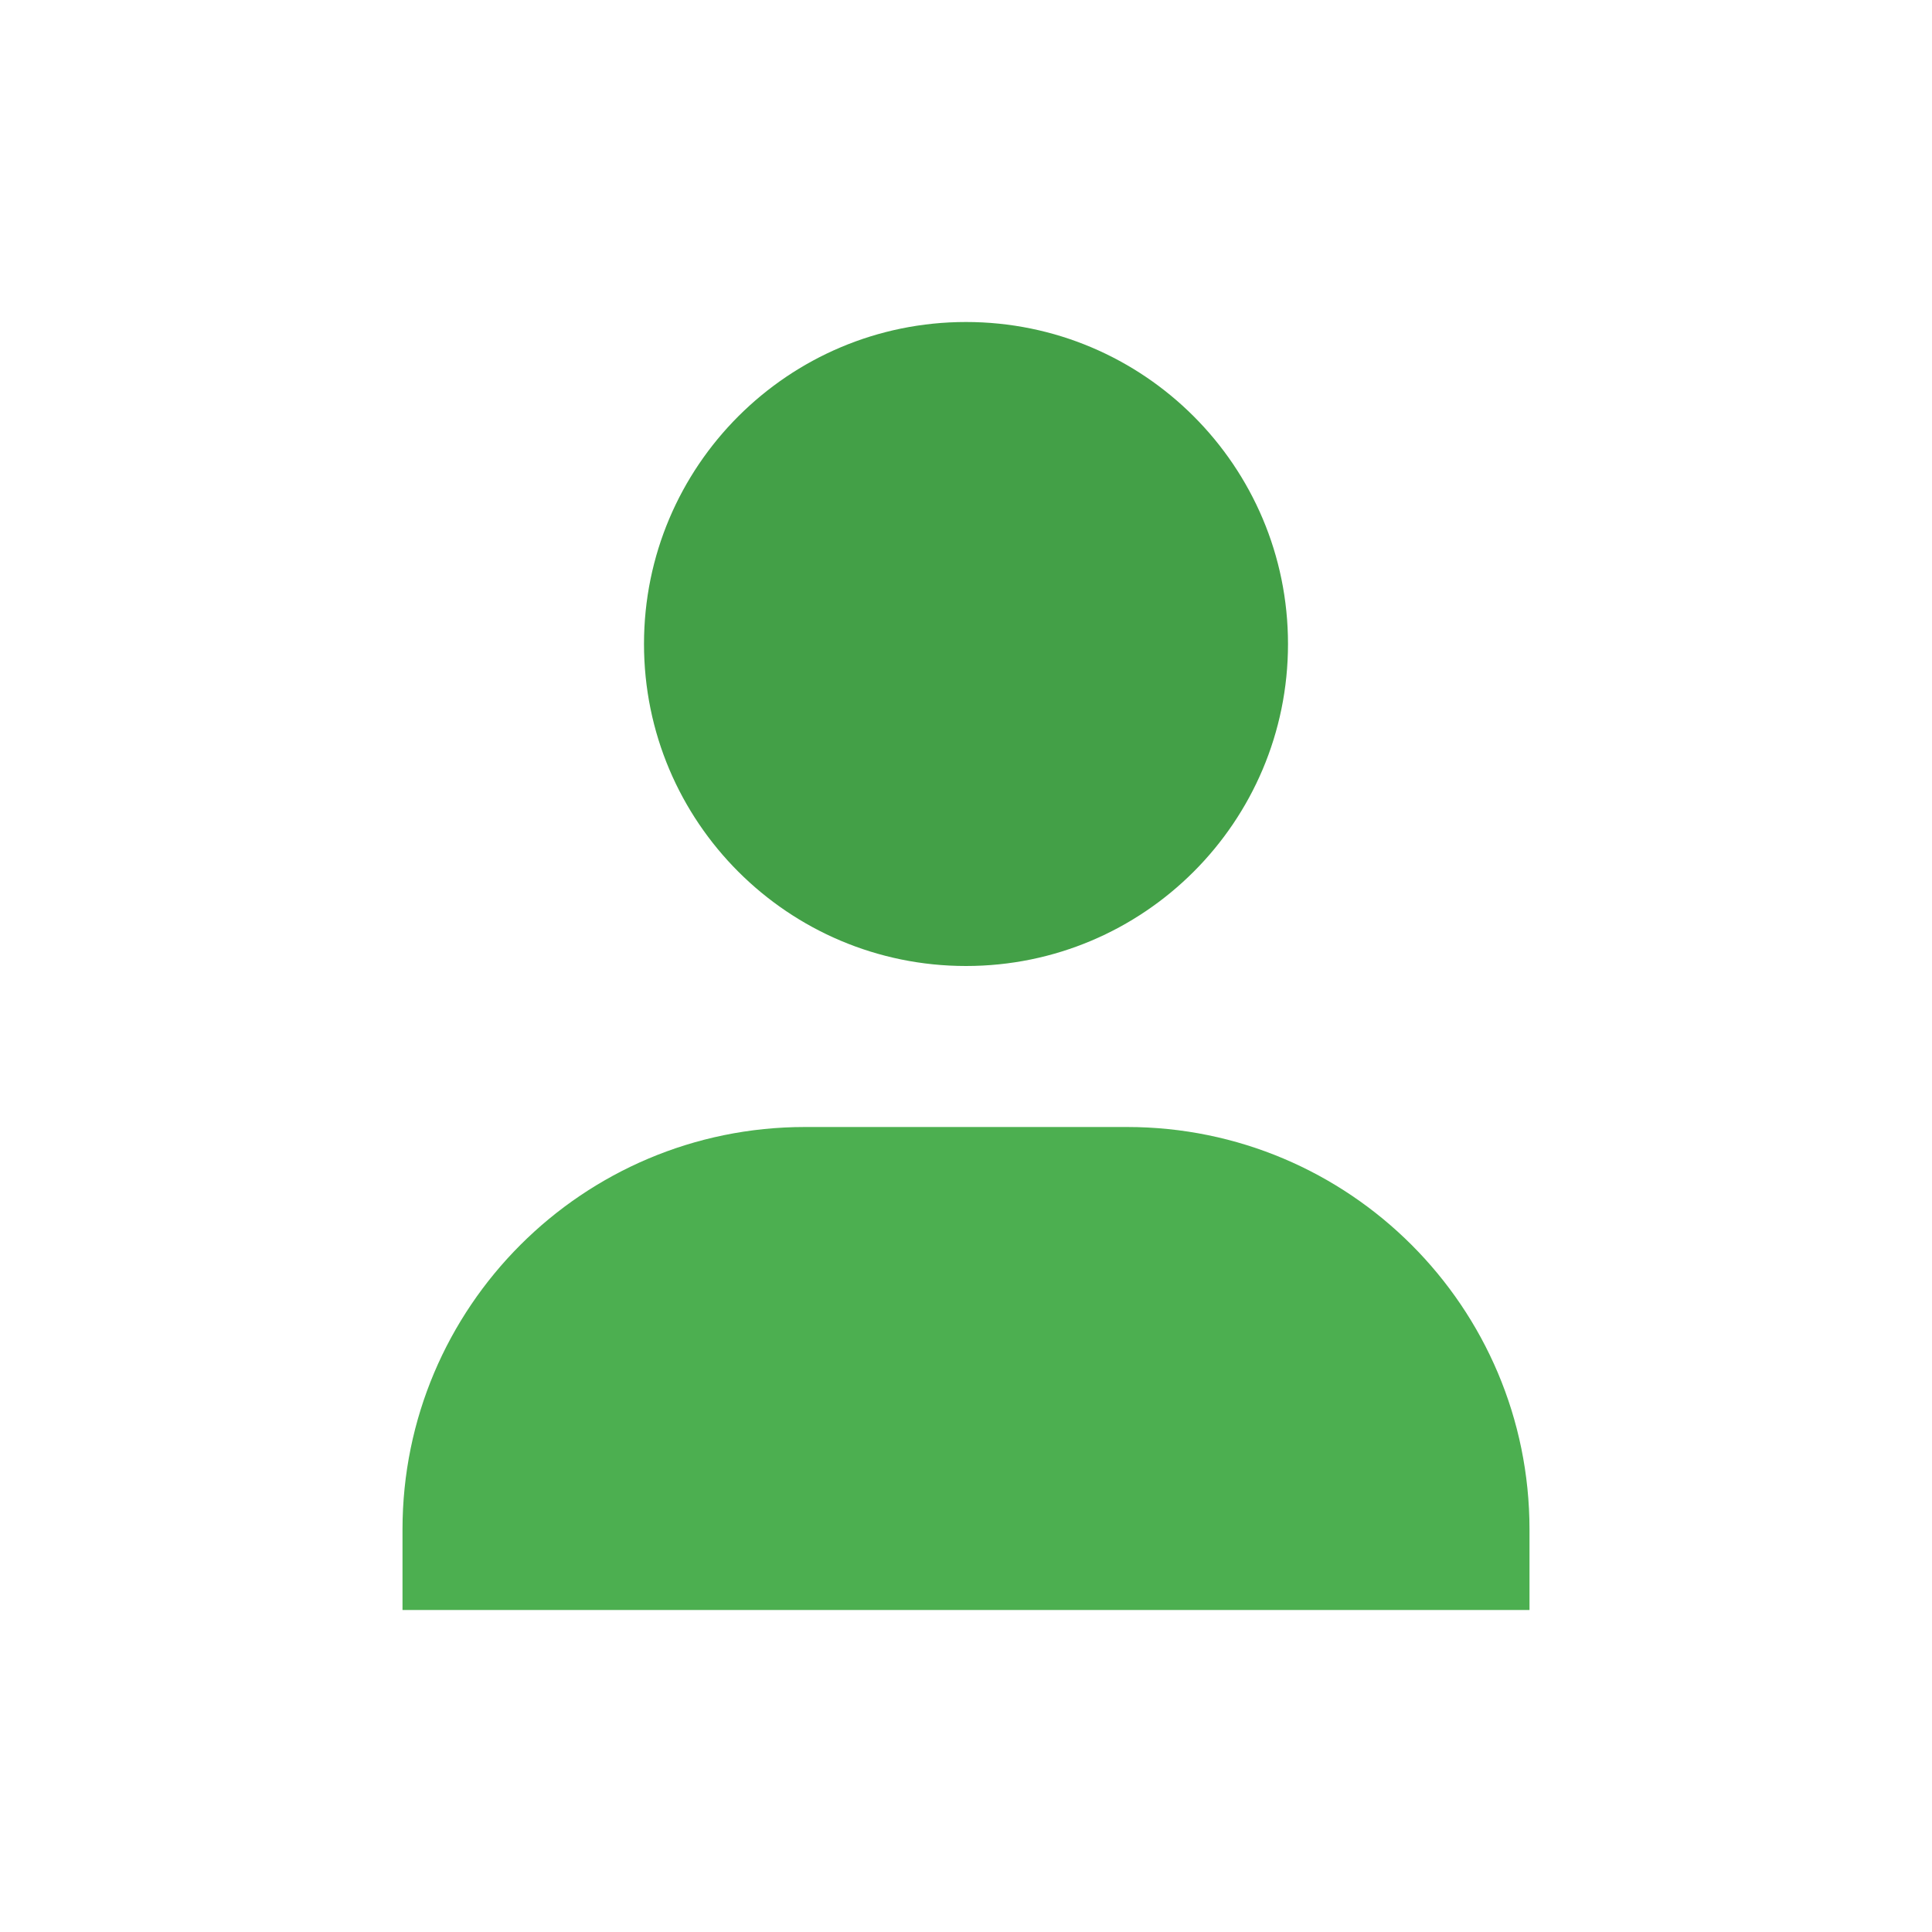
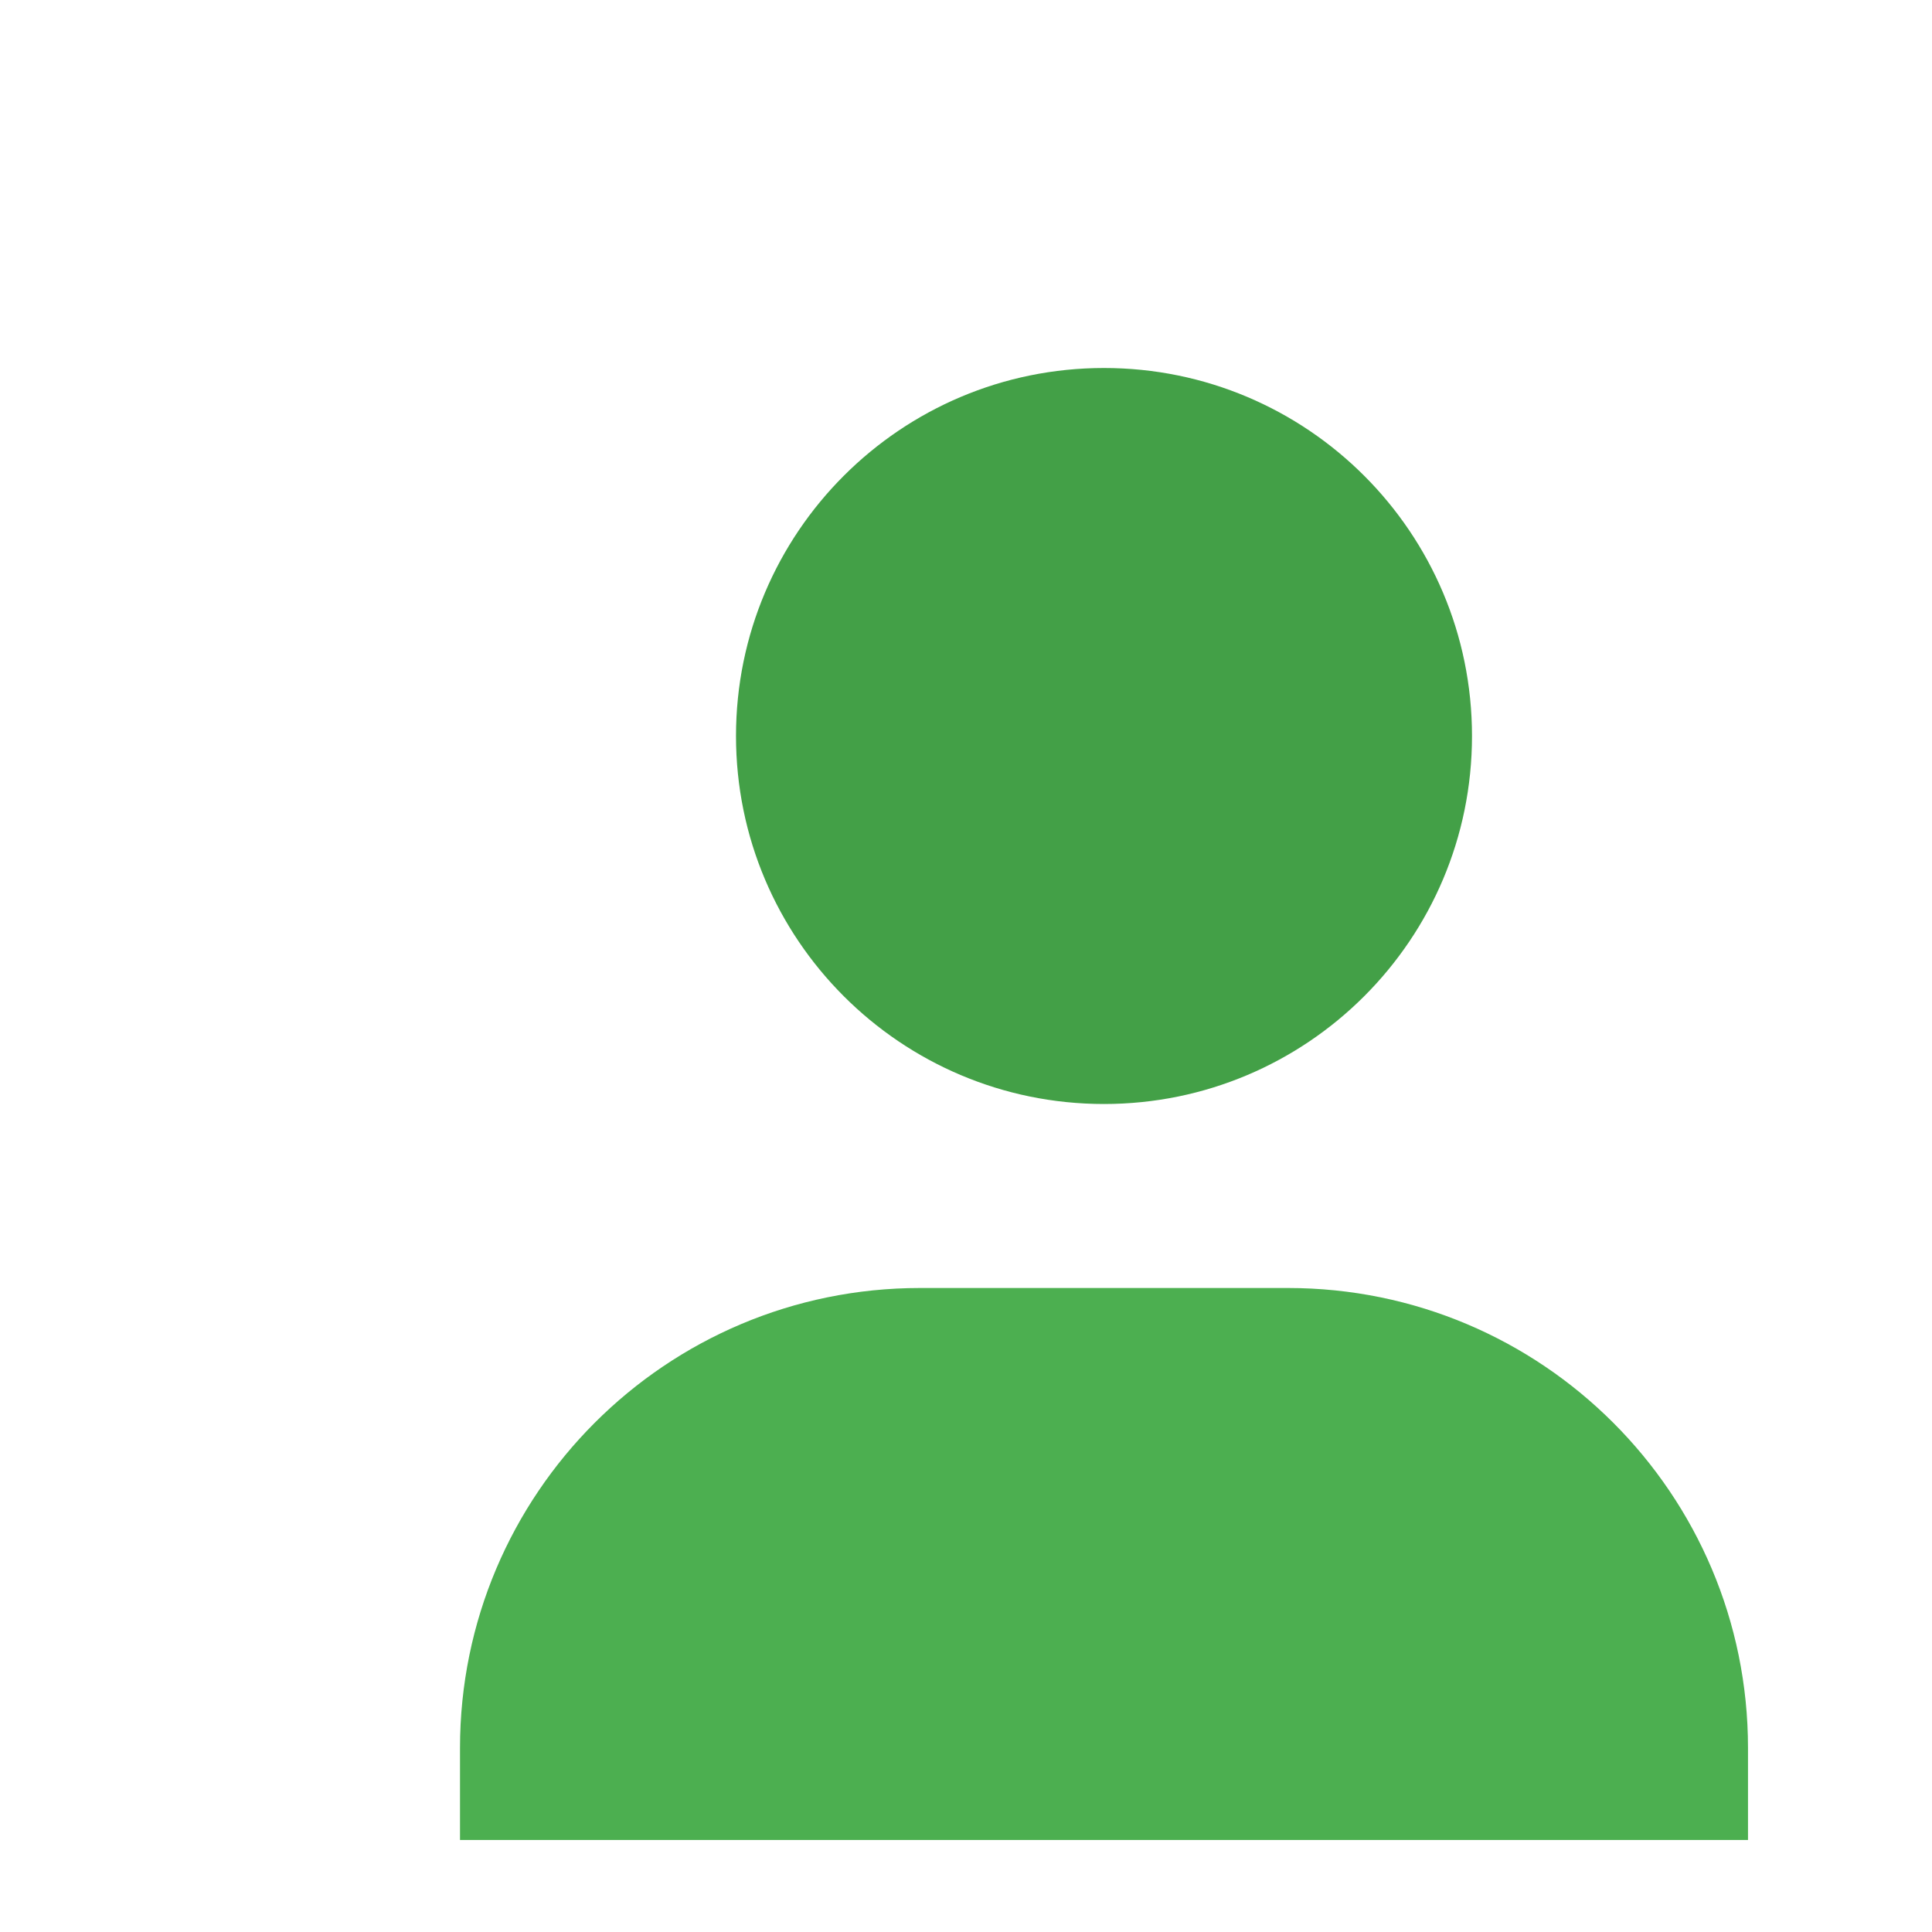
- <svg xmlns="http://www.w3.org/2000/svg" width="24" height="24" viewBox="0 0 24 24" fill="none">
+ <svg xmlns="http://www.w3.org/2000/svg" width="21" height="21" viewBox="0 0 21 21" fill="none">
  <circle cx="12" cy="8" r="4" fill="#43A047" />
  <path d="M5 19C5 16.239 7.239 14 10 14H14C16.761 14 19 16.239 19 19V20H5V19Z" fill="#4CAF50" />
</svg>
